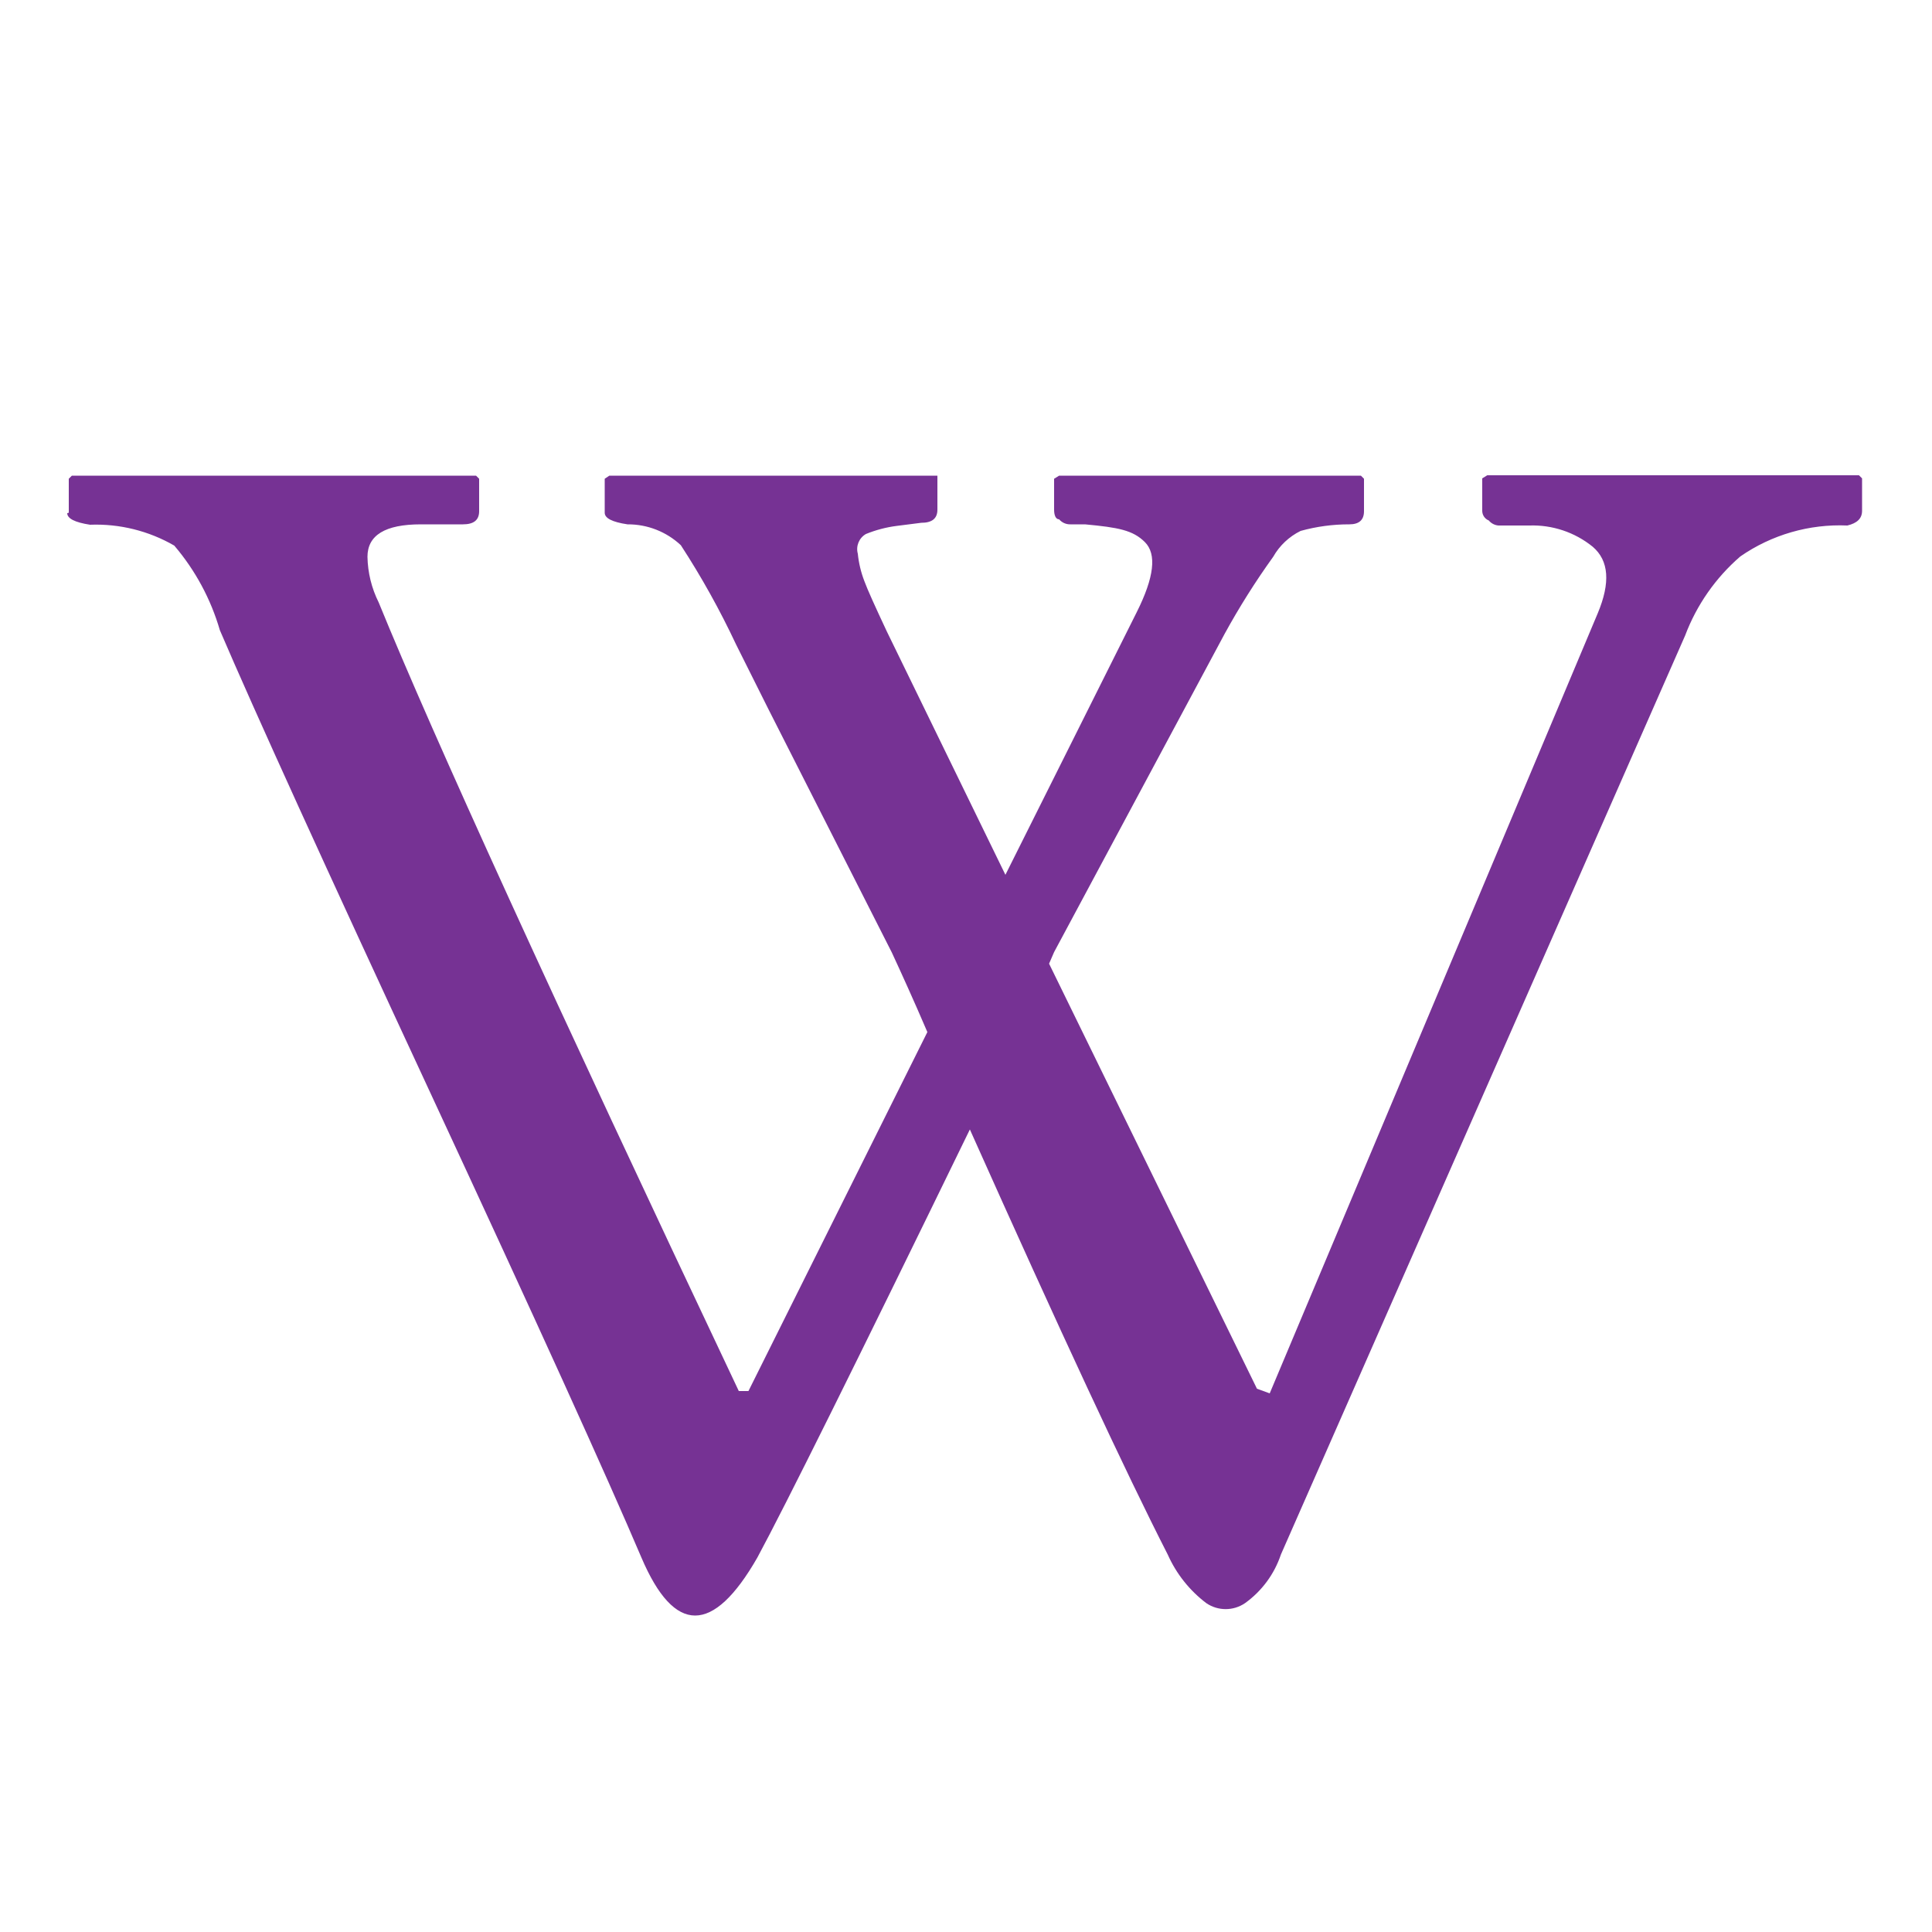
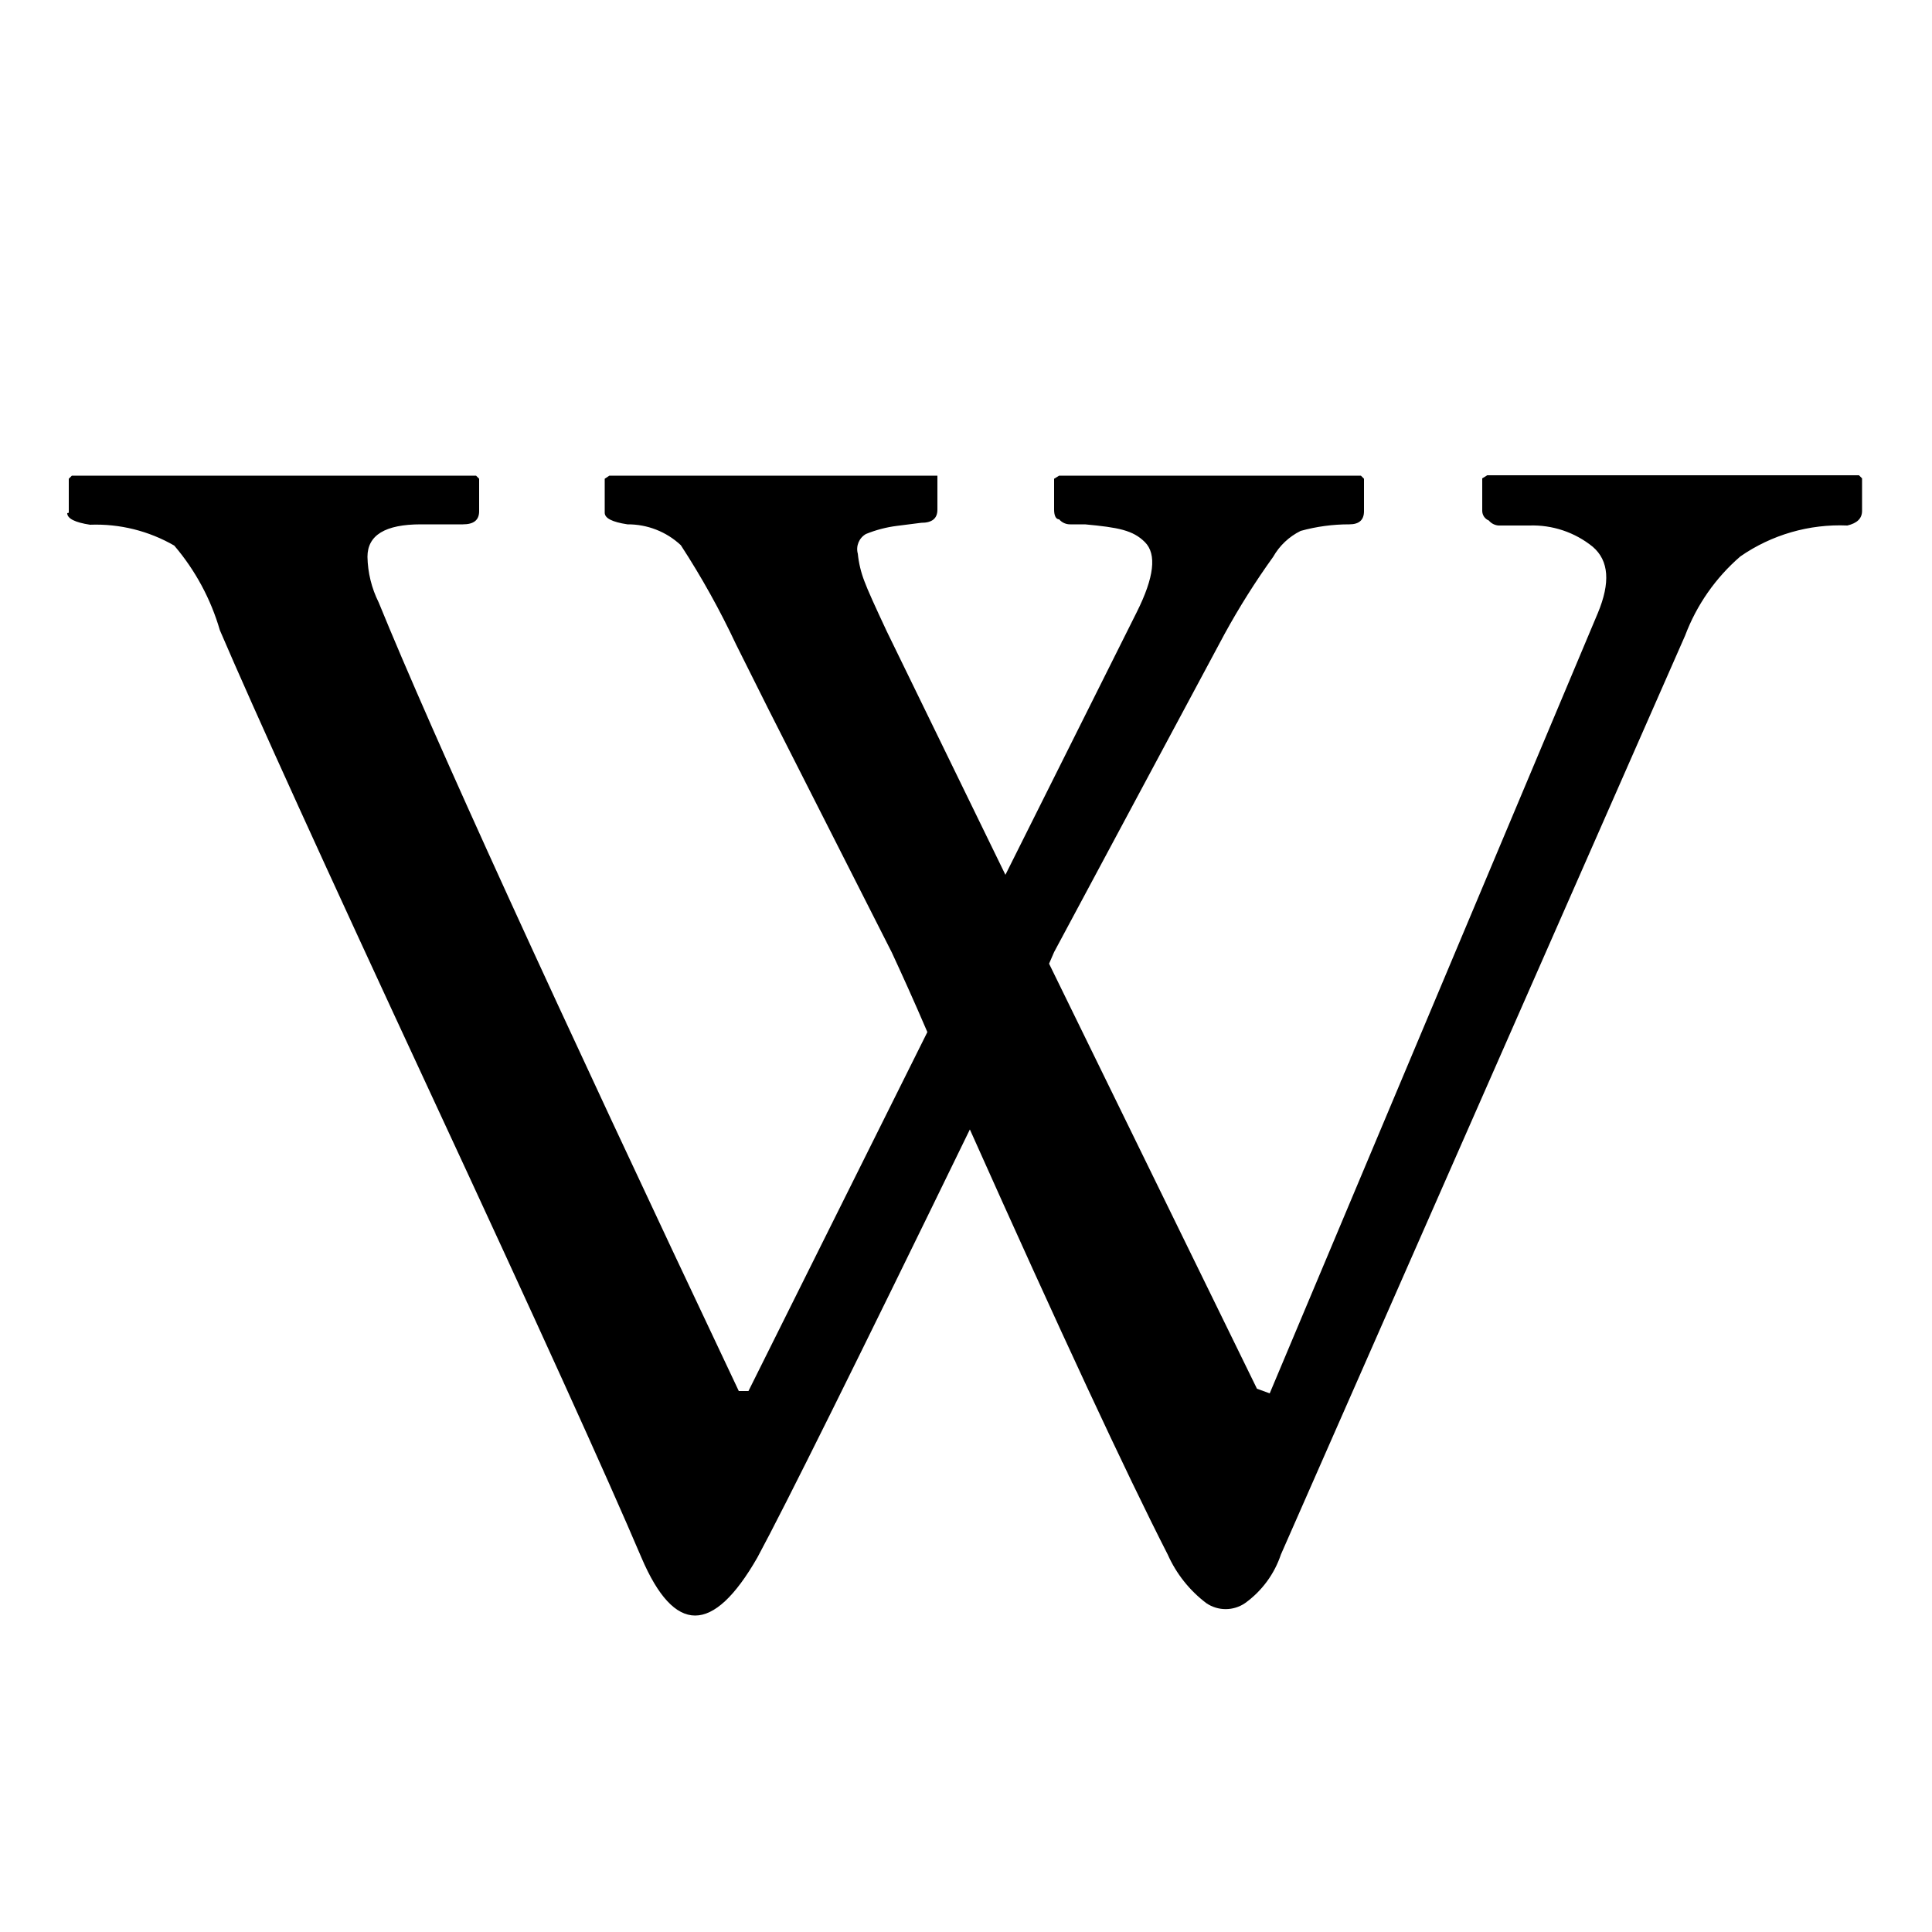
<svg xmlns="http://www.w3.org/2000/svg" viewBox="0 0 50 50">
-   <defs>
-     <style>.cls-1{fill:#763294;}</style>
-   </defs>
  <g id="wiki">
-     <path id="path1775" class="cls-1" d="M1.78,13.27v-.88l.08-.08H12.32l.08.08v.84c0,.23-.14.34-.42.34l-1.09,0q-1.38,0-1.38.84a2.76,2.76,0,0,0,.29,1.18Q11.9,20.74,19.12,36l.25,0L24,26.71c-.36-.84-.67-1.52-.92-2.06l-3.19-6.29-.84-1.68a21.23,21.23,0,0,0-1.43-2.57,2,2,0,0,0-1.38-.54c-.4-.06-.59-.16-.59-.3v-.88l.12-.08h8.28l.21,0v.88c0,.23-.14.34-.42.34l-.63.08a3.17,3.17,0,0,0-.8.21.45.45,0,0,0-.21.51,2.73,2.73,0,0,0,.17.71c.08.22.28.66.58,1.3l3.07,6.3,3.4-6.8c.45-.9.52-1.5.21-1.81s-.69-.38-1.55-.46l-.38,0a.37.37,0,0,1-.29-.13c-.09,0-.13-.11-.13-.25v-.8l.13-.08q2.39,0,7.81,0l.08.08v.84c0,.23-.13.34-.38.34a4.68,4.68,0,0,0-1.26.17,1.66,1.66,0,0,0-.71.67,19.29,19.29,0,0,0-1.26,2l-4.41,8.23-.13.3,5.38,11,.33.12,8.49-20.19c.33-.79.29-1.36-.13-1.72a2.47,2.47,0,0,0-1.64-.55l-.8,0a.36.36,0,0,1-.25-.13.27.27,0,0,1-.17-.25v-.84l.13-.08h9.62l.08.08v.84c0,.2-.13.32-.38.38a4.52,4.52,0,0,0-2.77.8,5.07,5.07,0,0,0-1.43,2.05L33.15,40.23a2.54,2.54,0,0,1-.93,1.26.89.89,0,0,1-1,0,3.22,3.22,0,0,1-1-1.26q-1.61-3.15-5.12-11-4.41,9.06-5.5,11.08-1.72,3-3,0-1.34-3.15-5.45-12t-5.46-12a5.91,5.91,0,0,0-1.18-2.19,4.05,4.05,0,0,0-2.18-.54c-.39-.06-.59-.16-.59-.3Z" />
+     <path id="path1775" fill="#000" d="M1.78,13.27v-.88l.08-.08H12.32l.08.08v.84c0,.23-.14.34-.42.34l-1.09,0q-1.38,0-1.38.84a2.76,2.76,0,0,0,.29,1.18Q11.9,20.74,19.12,36l.25,0L24,26.71c-.36-.84-.67-1.52-.92-2.06l-3.19-6.29-.84-1.68a21.23,21.23,0,0,0-1.43-2.57,2,2,0,0,0-1.38-.54c-.4-.06-.59-.16-.59-.3v-.88l.12-.08h8.28l.21,0v.88c0,.23-.14.34-.42.34l-.63.08a3.17,3.17,0,0,0-.8.21.45.45,0,0,0-.21.51,2.73,2.73,0,0,0,.17.71c.08.22.28.66.58,1.3l3.07,6.3,3.4-6.8c.45-.9.52-1.5.21-1.81s-.69-.38-1.55-.46l-.38,0a.37.37,0,0,1-.29-.13c-.09,0-.13-.11-.13-.25v-.8l.13-.08q2.39,0,7.81,0l.08.08v.84c0,.23-.13.34-.38.34a4.68,4.68,0,0,0-1.26.17,1.66,1.66,0,0,0-.71.67,19.29,19.29,0,0,0-1.26,2l-4.41,8.23-.13.3,5.38,11,.33.12,8.49-20.19c.33-.79.29-1.36-.13-1.72a2.47,2.47,0,0,0-1.64-.55l-.8,0a.36.36,0,0,1-.25-.13.27.27,0,0,1-.17-.25v-.84l.13-.08h9.62l.08.08v.84c0,.2-.13.32-.38.38a4.52,4.52,0,0,0-2.77.8,5.07,5.07,0,0,0-1.43,2.05L33.15,40.23a2.54,2.54,0,0,1-.93,1.26.89.89,0,0,1-1,0,3.22,3.22,0,0,1-1-1.26q-1.61-3.15-5.12-11-4.41,9.06-5.5,11.08-1.72,3-3,0-1.34-3.15-5.45-12t-5.46-12a5.91,5.91,0,0,0-1.18-2.19,4.05,4.05,0,0,0-2.18-.54c-.39-.06-.59-.16-.59-.3Z" />
  </g>
</svg>
